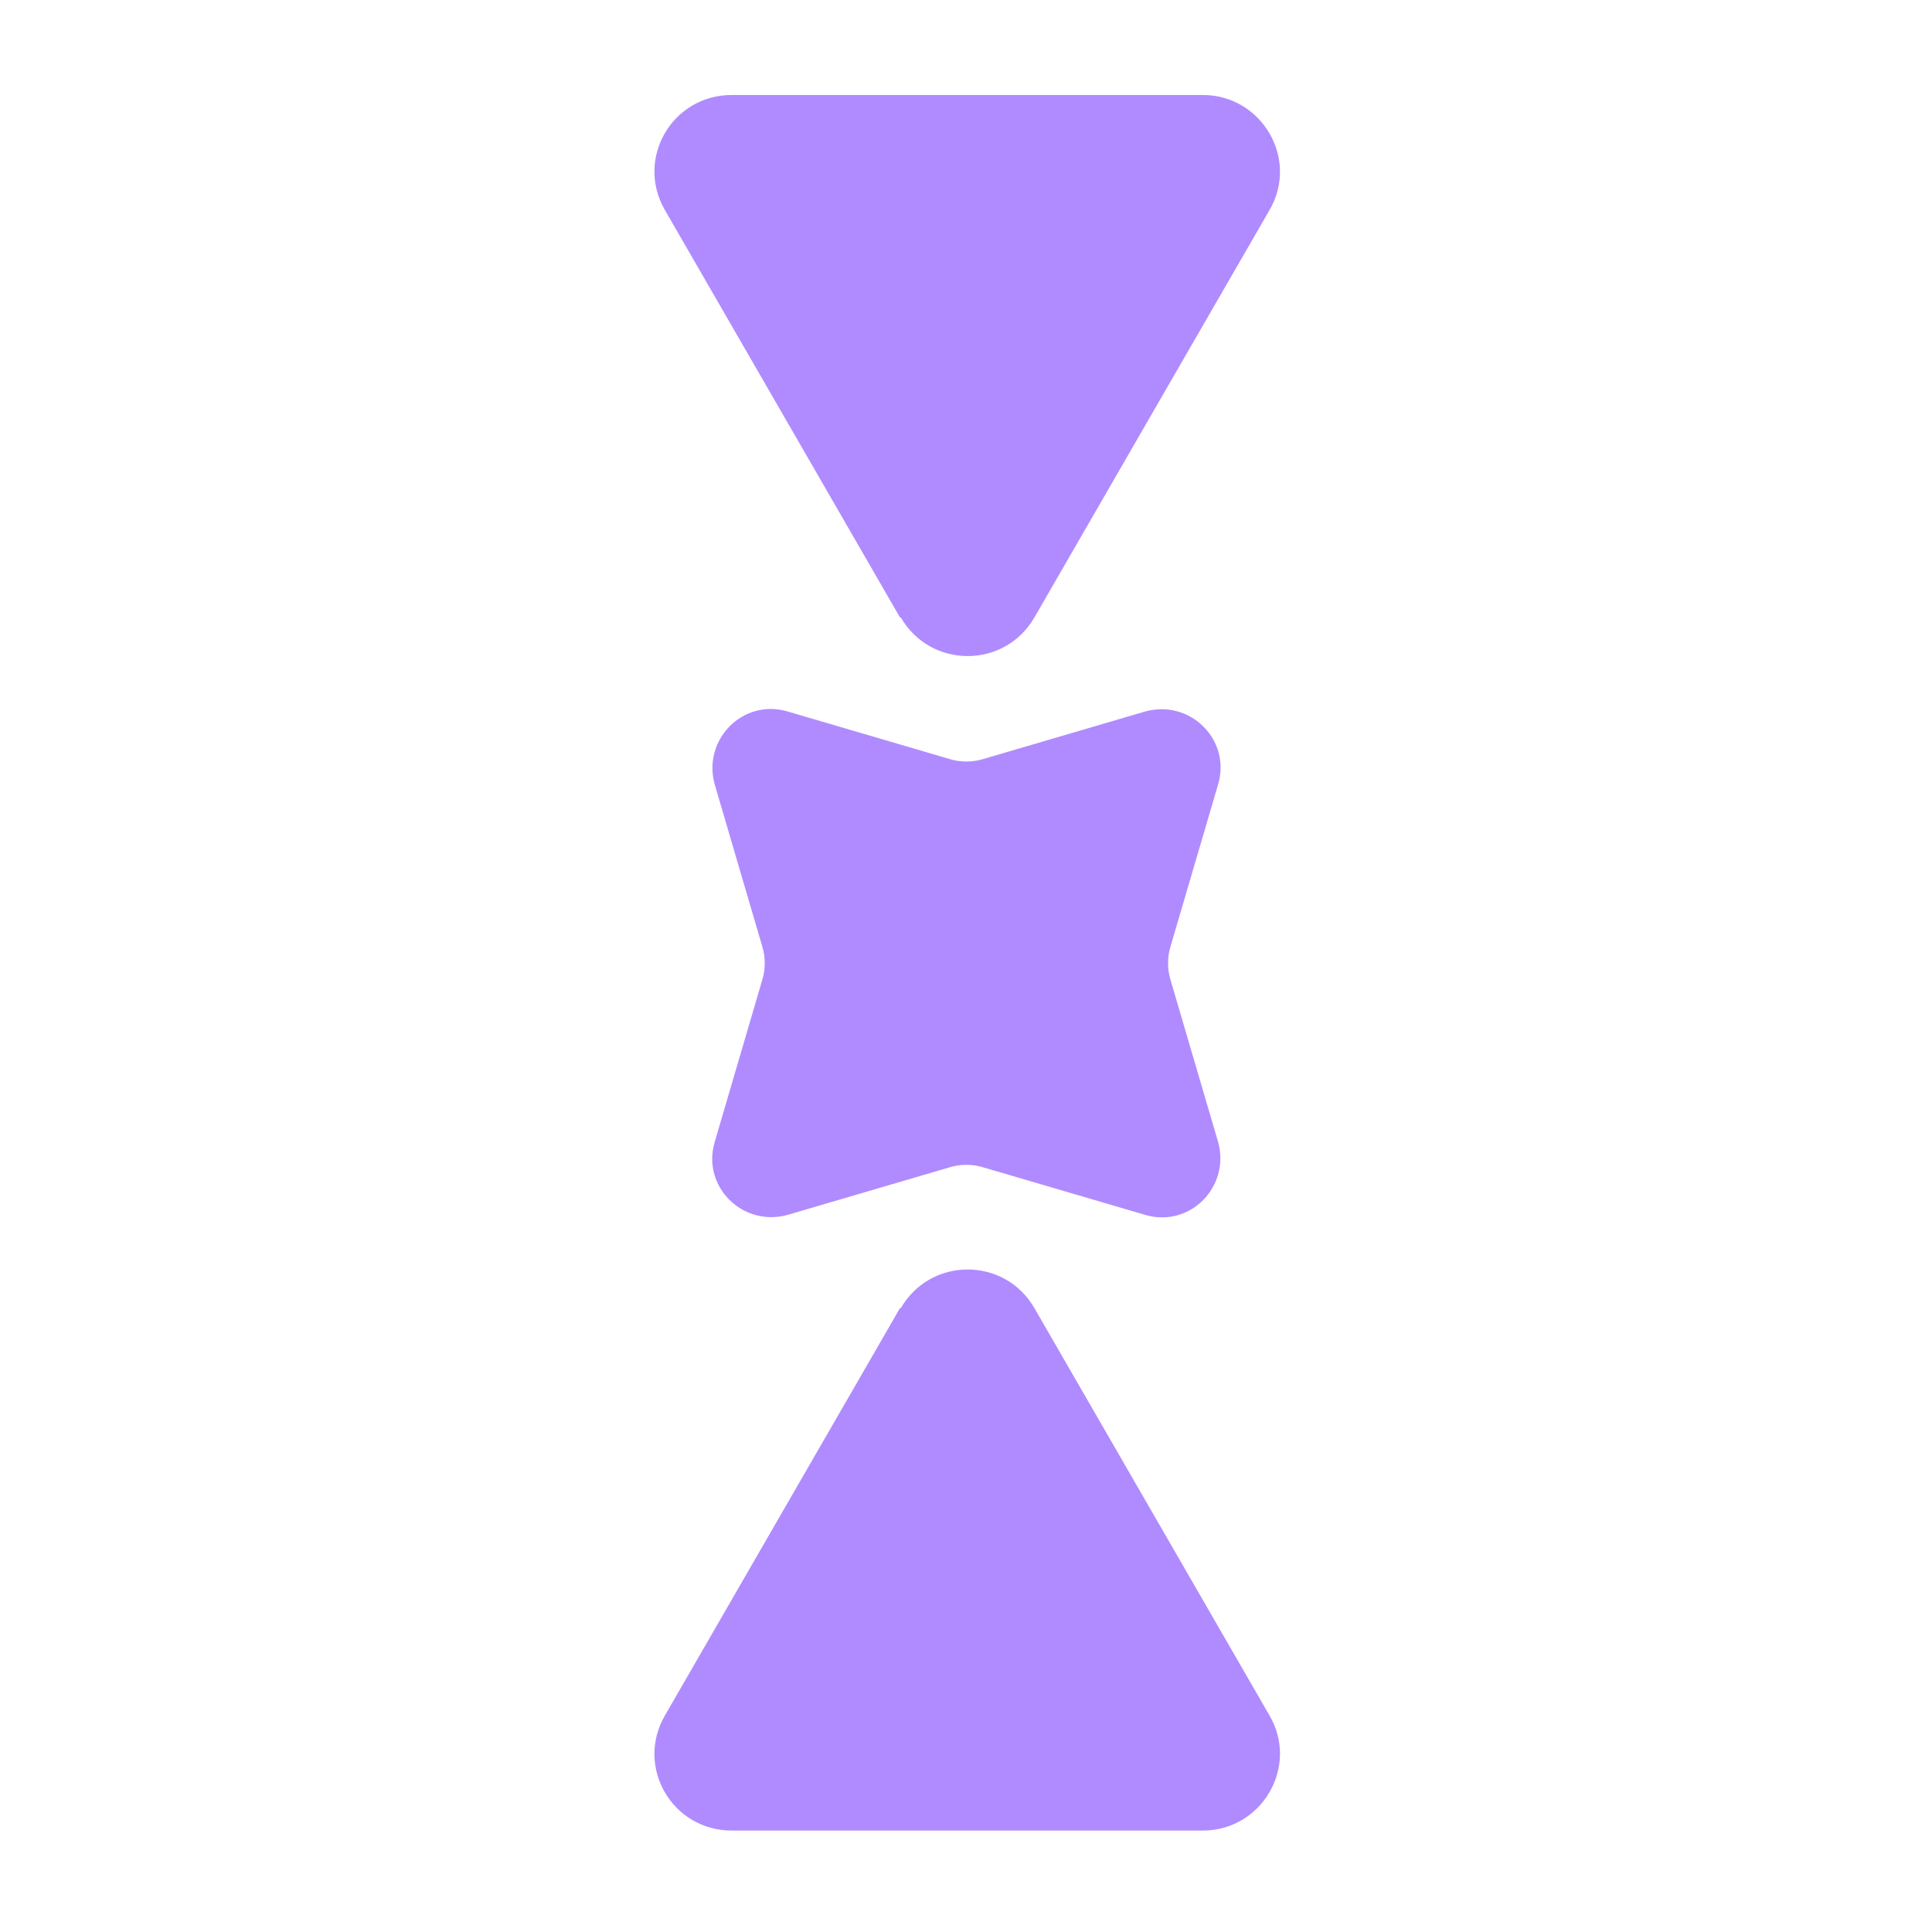
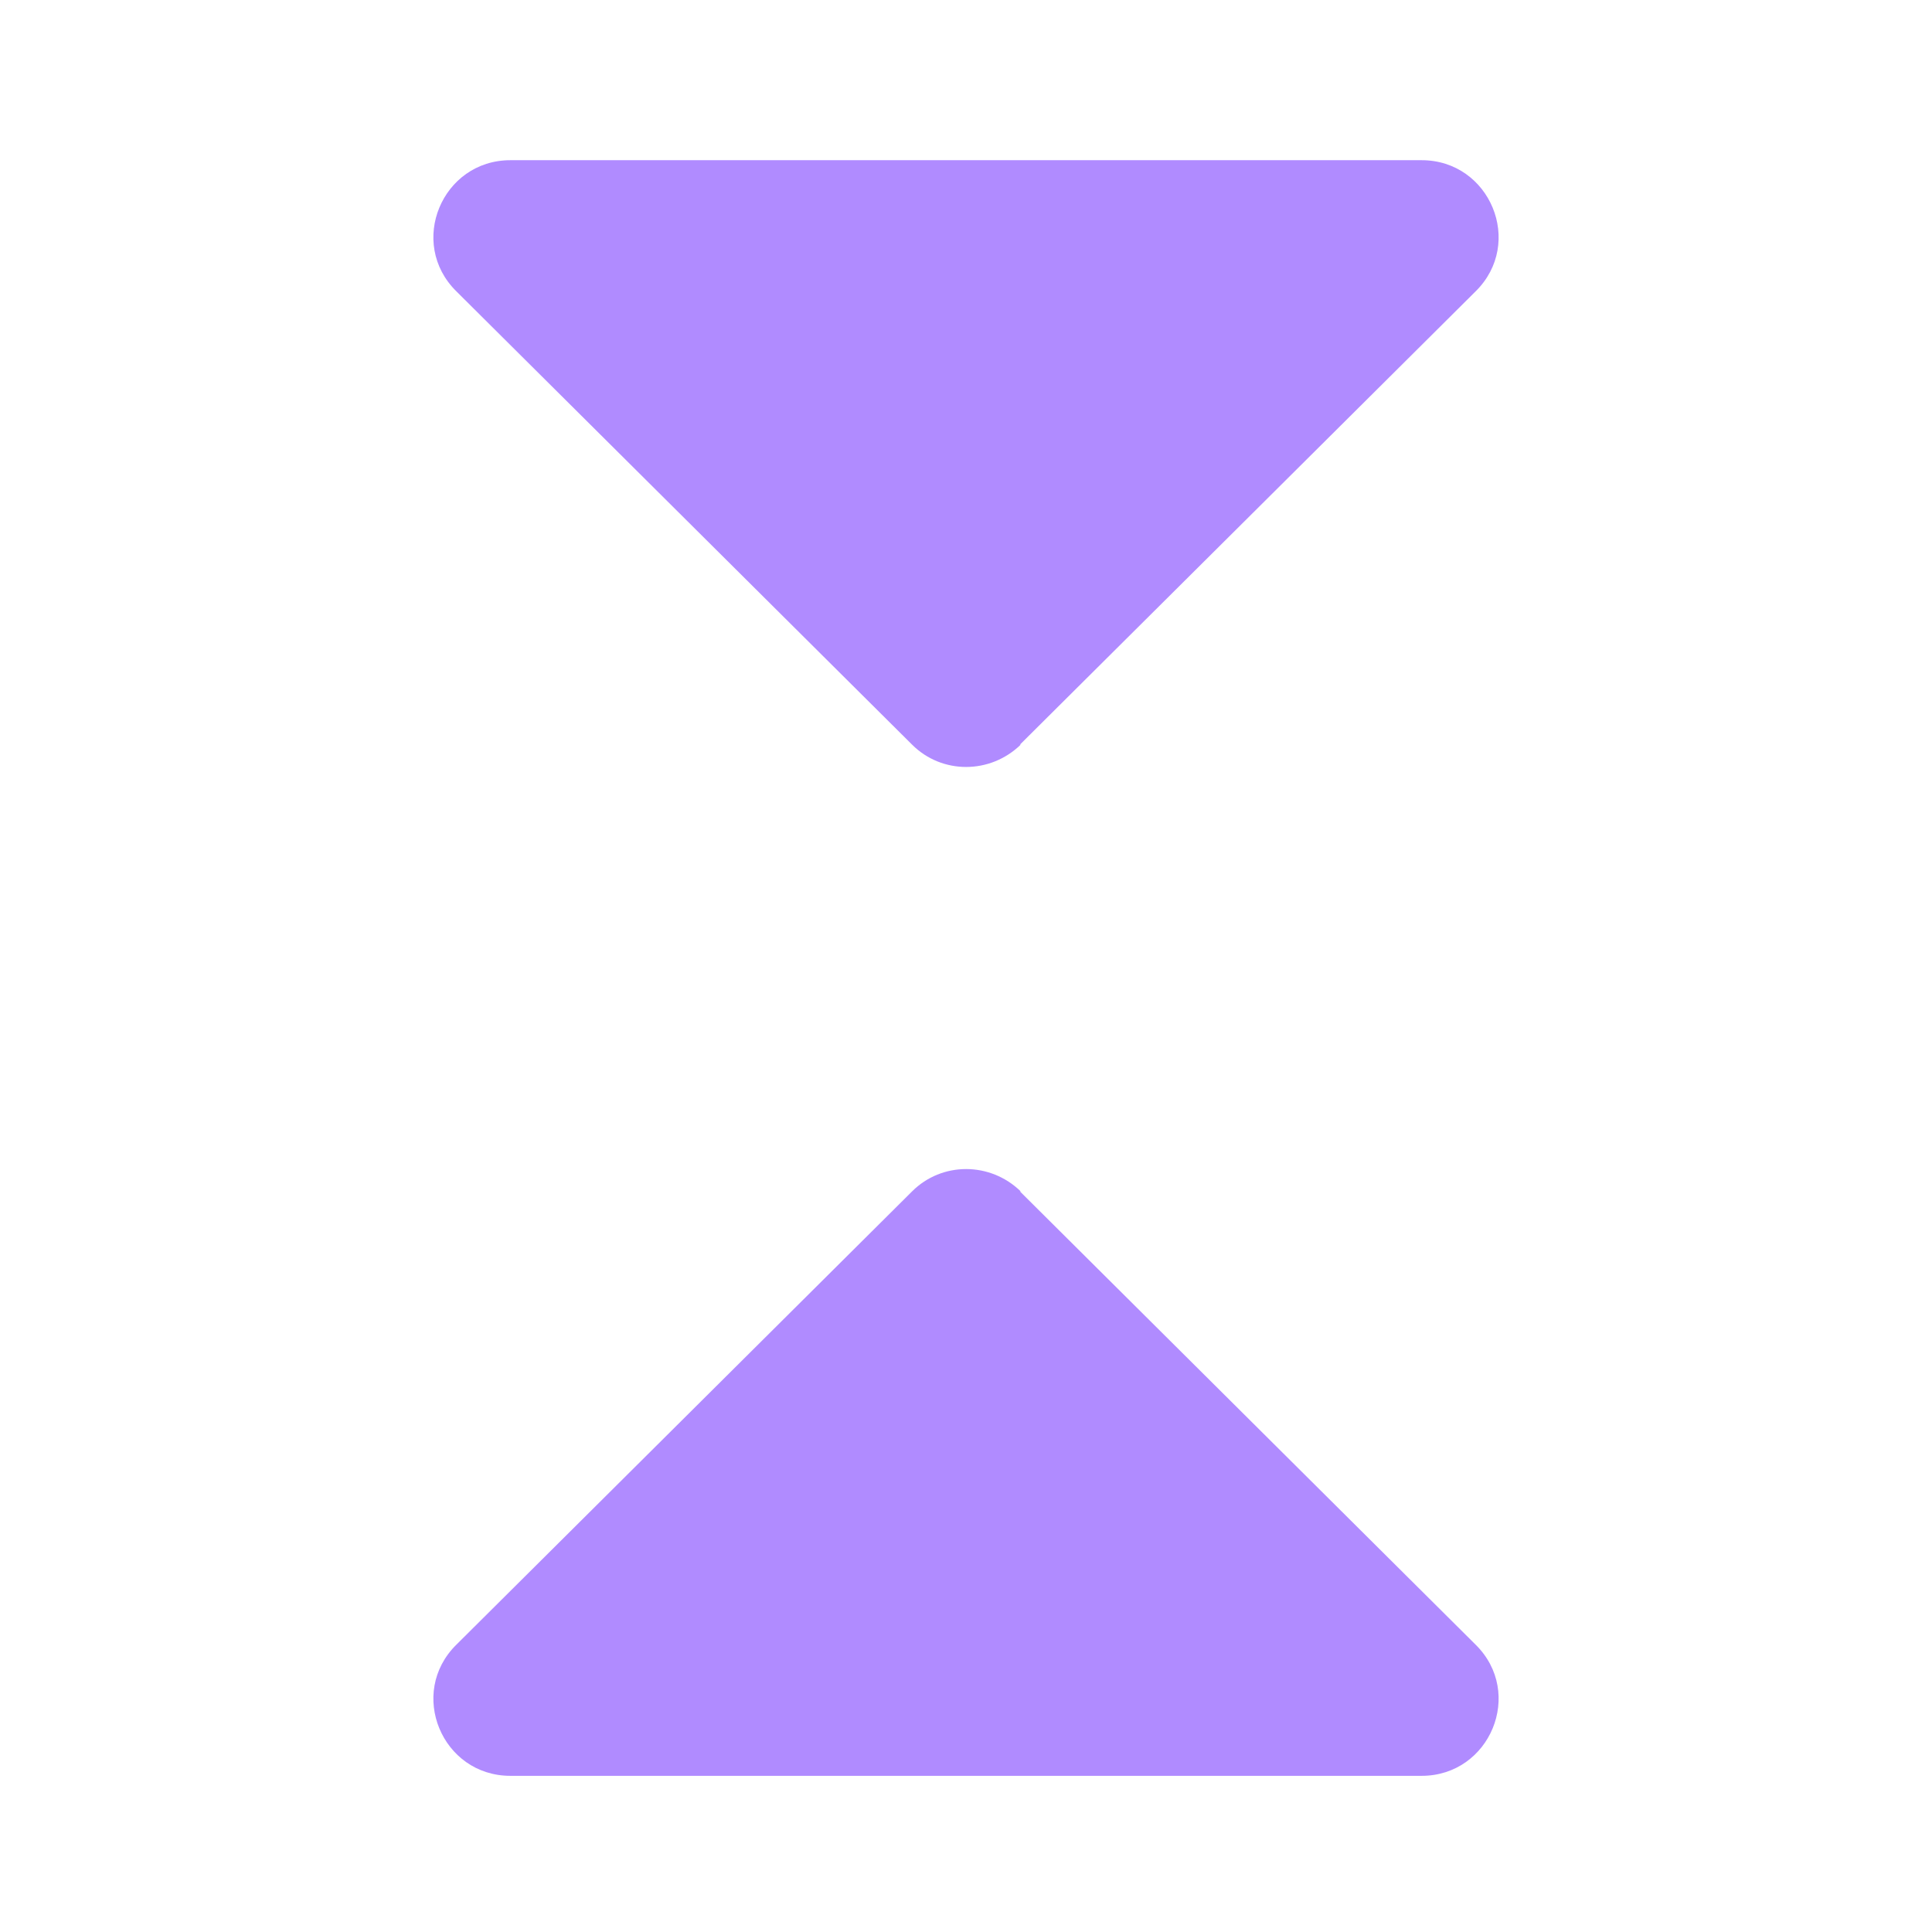
<svg xmlns="http://www.w3.org/2000/svg" id="a" viewBox="0 0 24 24">
-   <path d="M11.18,7.67l-2.92-5.06c-.37-.64,.09-1.43,.83-1.43h5.85c.74,0,1.2,.8,.83,1.43l-2.92,5.06c-.37,.64-1.29,.64-1.66,0Z" fill="#b08bff" />
-   <path d="M14.22,15.09l-2.01-.59c-.13-.04-.28-.04-.41,0l-2.01,.59c-.56,.16-1.08-.35-.91-.91l.59-2.01c.04-.13,.04-.28,0-.41l-.59-2.01c-.16-.56,.35-1.08,.91-.91l2.01,.59c.13,.04,.28,.04,.41,0l2.01-.59c.56-.16,1.08,.35,.91,.91l-.59,2.01c-.04,.13-.04,.28,0,.41l.59,2.01c.16,.56-.35,1.08-.91,.91Z" fill="#b08bff" />
-   <path d="M11.18,16.25l-2.92,5.06c-.37,.64,.09,1.43,.83,1.43h5.85c.74,0,1.2-.8,.83-1.43l-2.92-5.06c-.37-.64-1.29-.64-1.66,0Z" fill="#b08bff" />
+   <path d="M12.67,9.25l5.66-5.63c.61-.6,.18-1.63-.67-1.63H6.34c-.85,0-1.28,1.03-.67,1.63l5.66,5.63c.37,.37,.97,.37,1.35,0Z" fill="#b08bff" />
+   <path d="M12.67,14.8l5.66,5.63c.61,.6,.18,1.63-.67,1.63H6.34c-.85,0-1.28-1.03-.67-1.63l5.66-5.63c.37-.37,.97-.37,1.35,0Z" fill="#b08bff" />
</svg>
